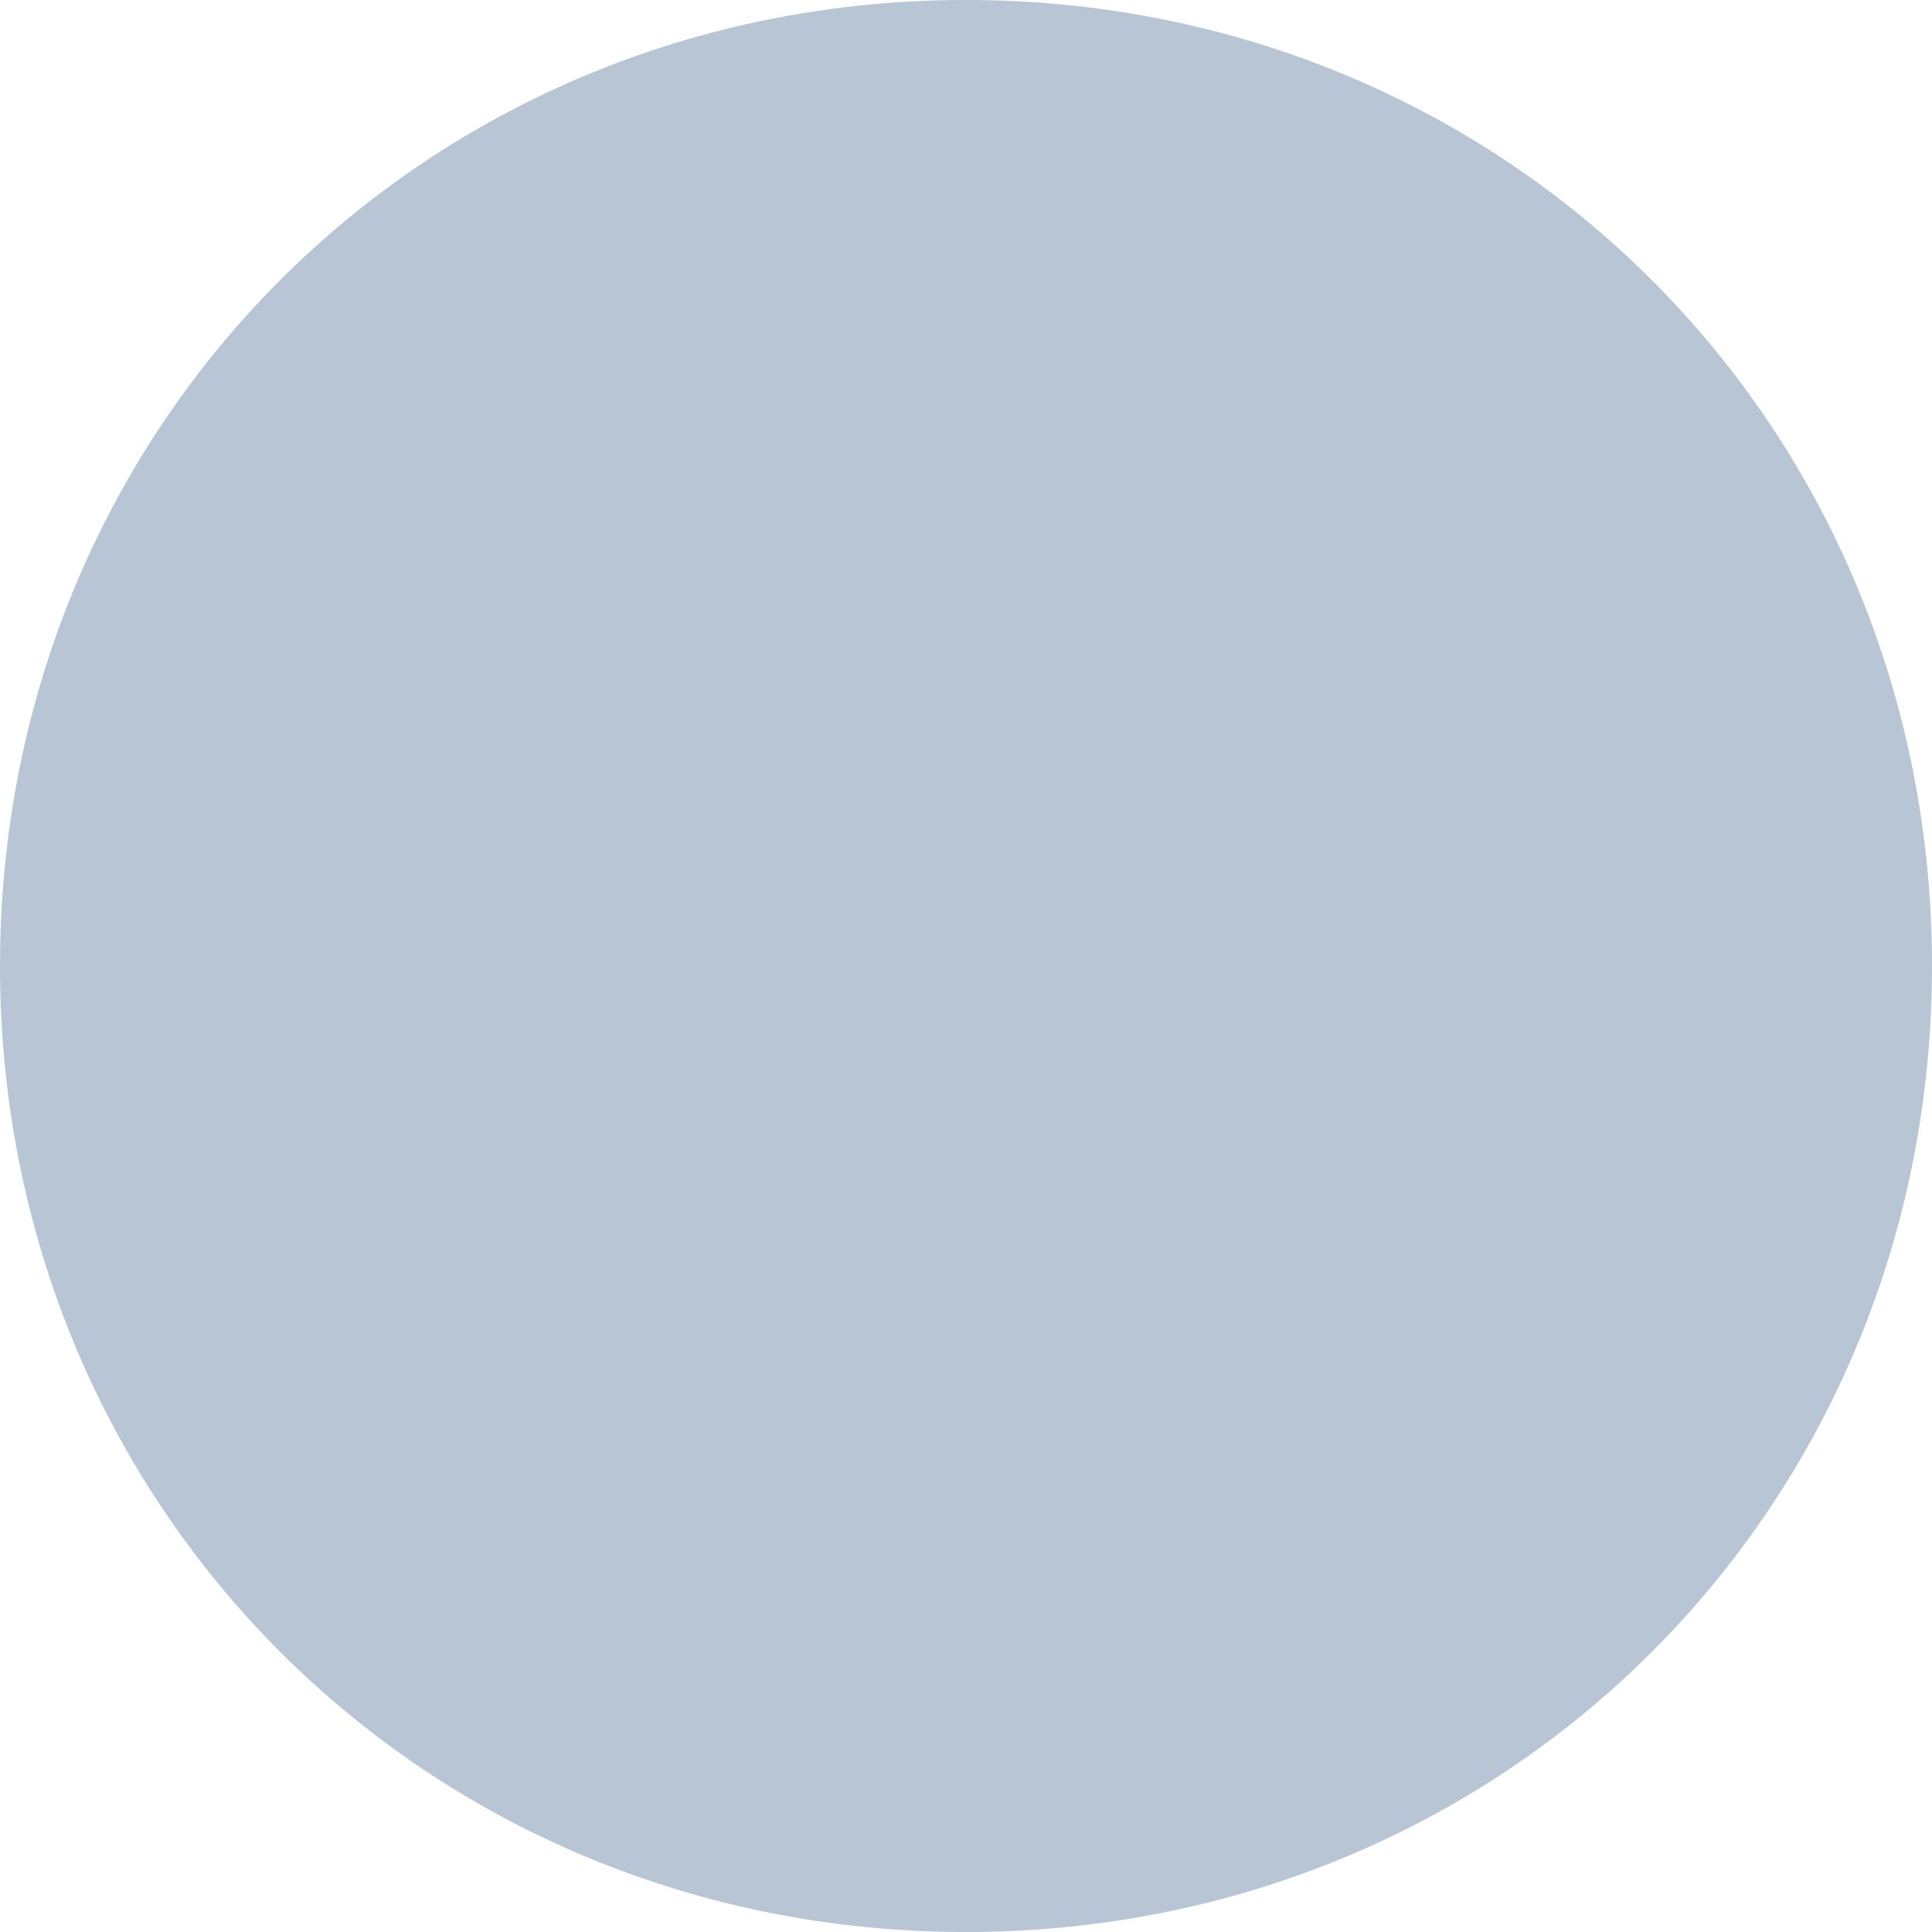
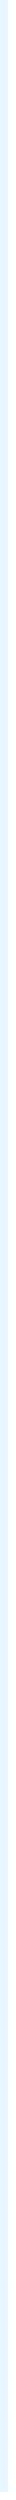
- <svg xmlns="http://www.w3.org/2000/svg" version="1.1" width="193px" height="193px">
-   <g transform="matrix(1 0 0 1 -195 -2099 )">
-     <path d="M 291.5 2099  C 345.54 2099  388 2141.46  388 2195.5  C 388 2249.54  345.54 2292  291.5 2292  C 237.46 2292  195 2249.54  195 2195.5  C 195 2141.46  237.46 2099  291.5 2099  Z " fill-rule="nonzero" fill="#123f73" stroke="none" fill-opacity="0.298" />
+ <svg xmlns="http://www.w3.org/2000/svg" version="1.1" width="2px" height="318px">
+   <g transform="matrix(1 0 0 1 -75 -286 )">
+     <path d="M 75.5 286  L 75.5 603  " stroke-width="1" stroke="#b4e4ff" fill="none" stroke-opacity="0.298" />
  </g>
</svg>
